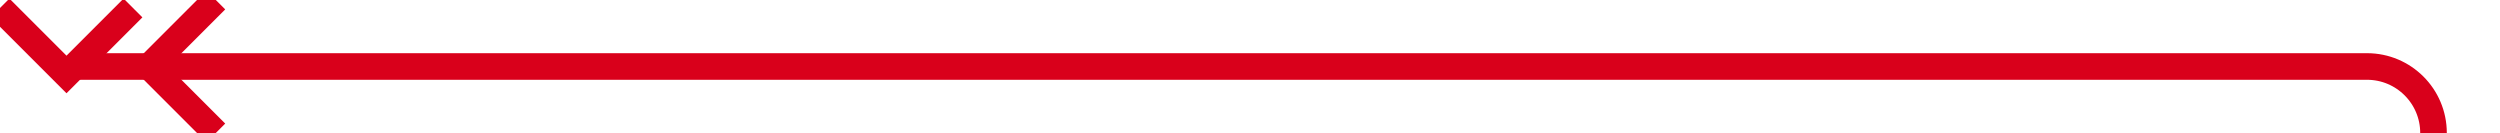
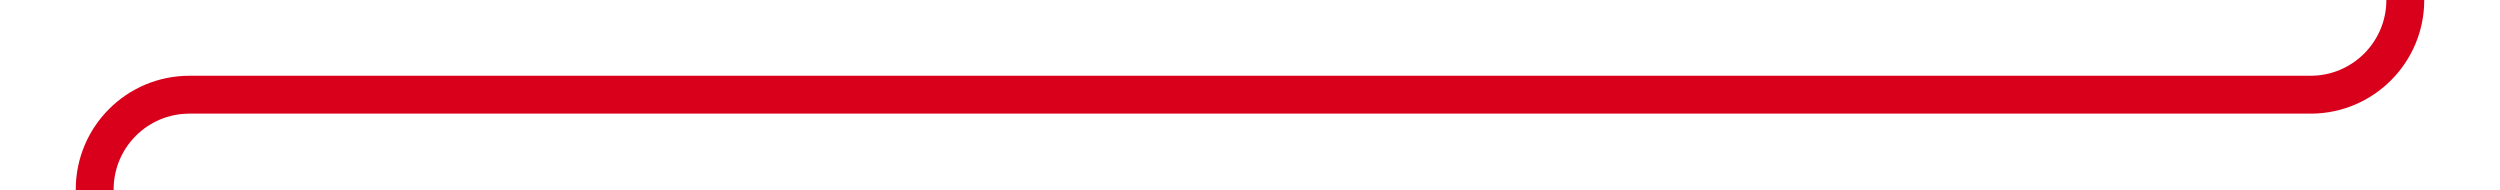
- <svg xmlns="http://www.w3.org/2000/svg" version="1.1" width="188px" height="10px" preserveAspectRatio="xMinYMid meet" viewBox="672 1349  188 8">
-   <path d="M 855 1375  L 855 1358  A 5 5 0 0 0 850 1353 L 678 1353  A 1 1 0 0 0 677 1354 " stroke-width="2" stroke="#d9001b" fill="none" />
-   <path d="M 681.293 1347.893  L 677 1352.186  L 672.707 1347.893  L 671.293 1349.307  L 676.293 1354.307  L 677 1355.014  L 677.707 1354.307  L 682.707 1349.307  L 681.293 1347.893  Z M 688.936 1357.293  L 684.643 1353  L 688.936 1348.707  L 687.522 1347.293  L 682.522 1352.293  L 681.815 1353  L 682.522 1353.707  L 687.522 1358.707  L 688.936 1357.293  Z " fill-rule="nonzero" fill="#d9001b" stroke="none" />
+ <svg xmlns="http://www.w3.org/2000/svg" version="1.1" width="132px" height="10px" preserveAspectRatio="xMinYMid meet" viewBox="715 1576  132 8">
+   <path d="M 842 1553  L 842 1575  A 5 5 0 0 1 837 1580 L 725 1580  A 5 5 0 0 0 720 1585 L 720 1616  A 5 5 0 0 1 715 1621 L 703 1621  " stroke-width="2" stroke="#d9001b" fill="none" />
+   <path d="M 708.107 1625.293  L 703.814 1621  L 708.107 1616.707  L 706.693 1615.293  L 701.693 1620.293  L 700.986 1621  L 701.693 1621.707  L 706.693 1626.707  L 708.107 1625.293  Z M 714.507 1625.293  L 710.214 1621  L 714.507 1616.707  L 713.093 1615.293  L 708.093 1620.293  L 707.386 1621  L 708.093 1621.707  L 713.093 1626.707  L 714.507 1625.293  Z " fill-rule="nonzero" fill="#d9001b" stroke="none" />
</svg>
